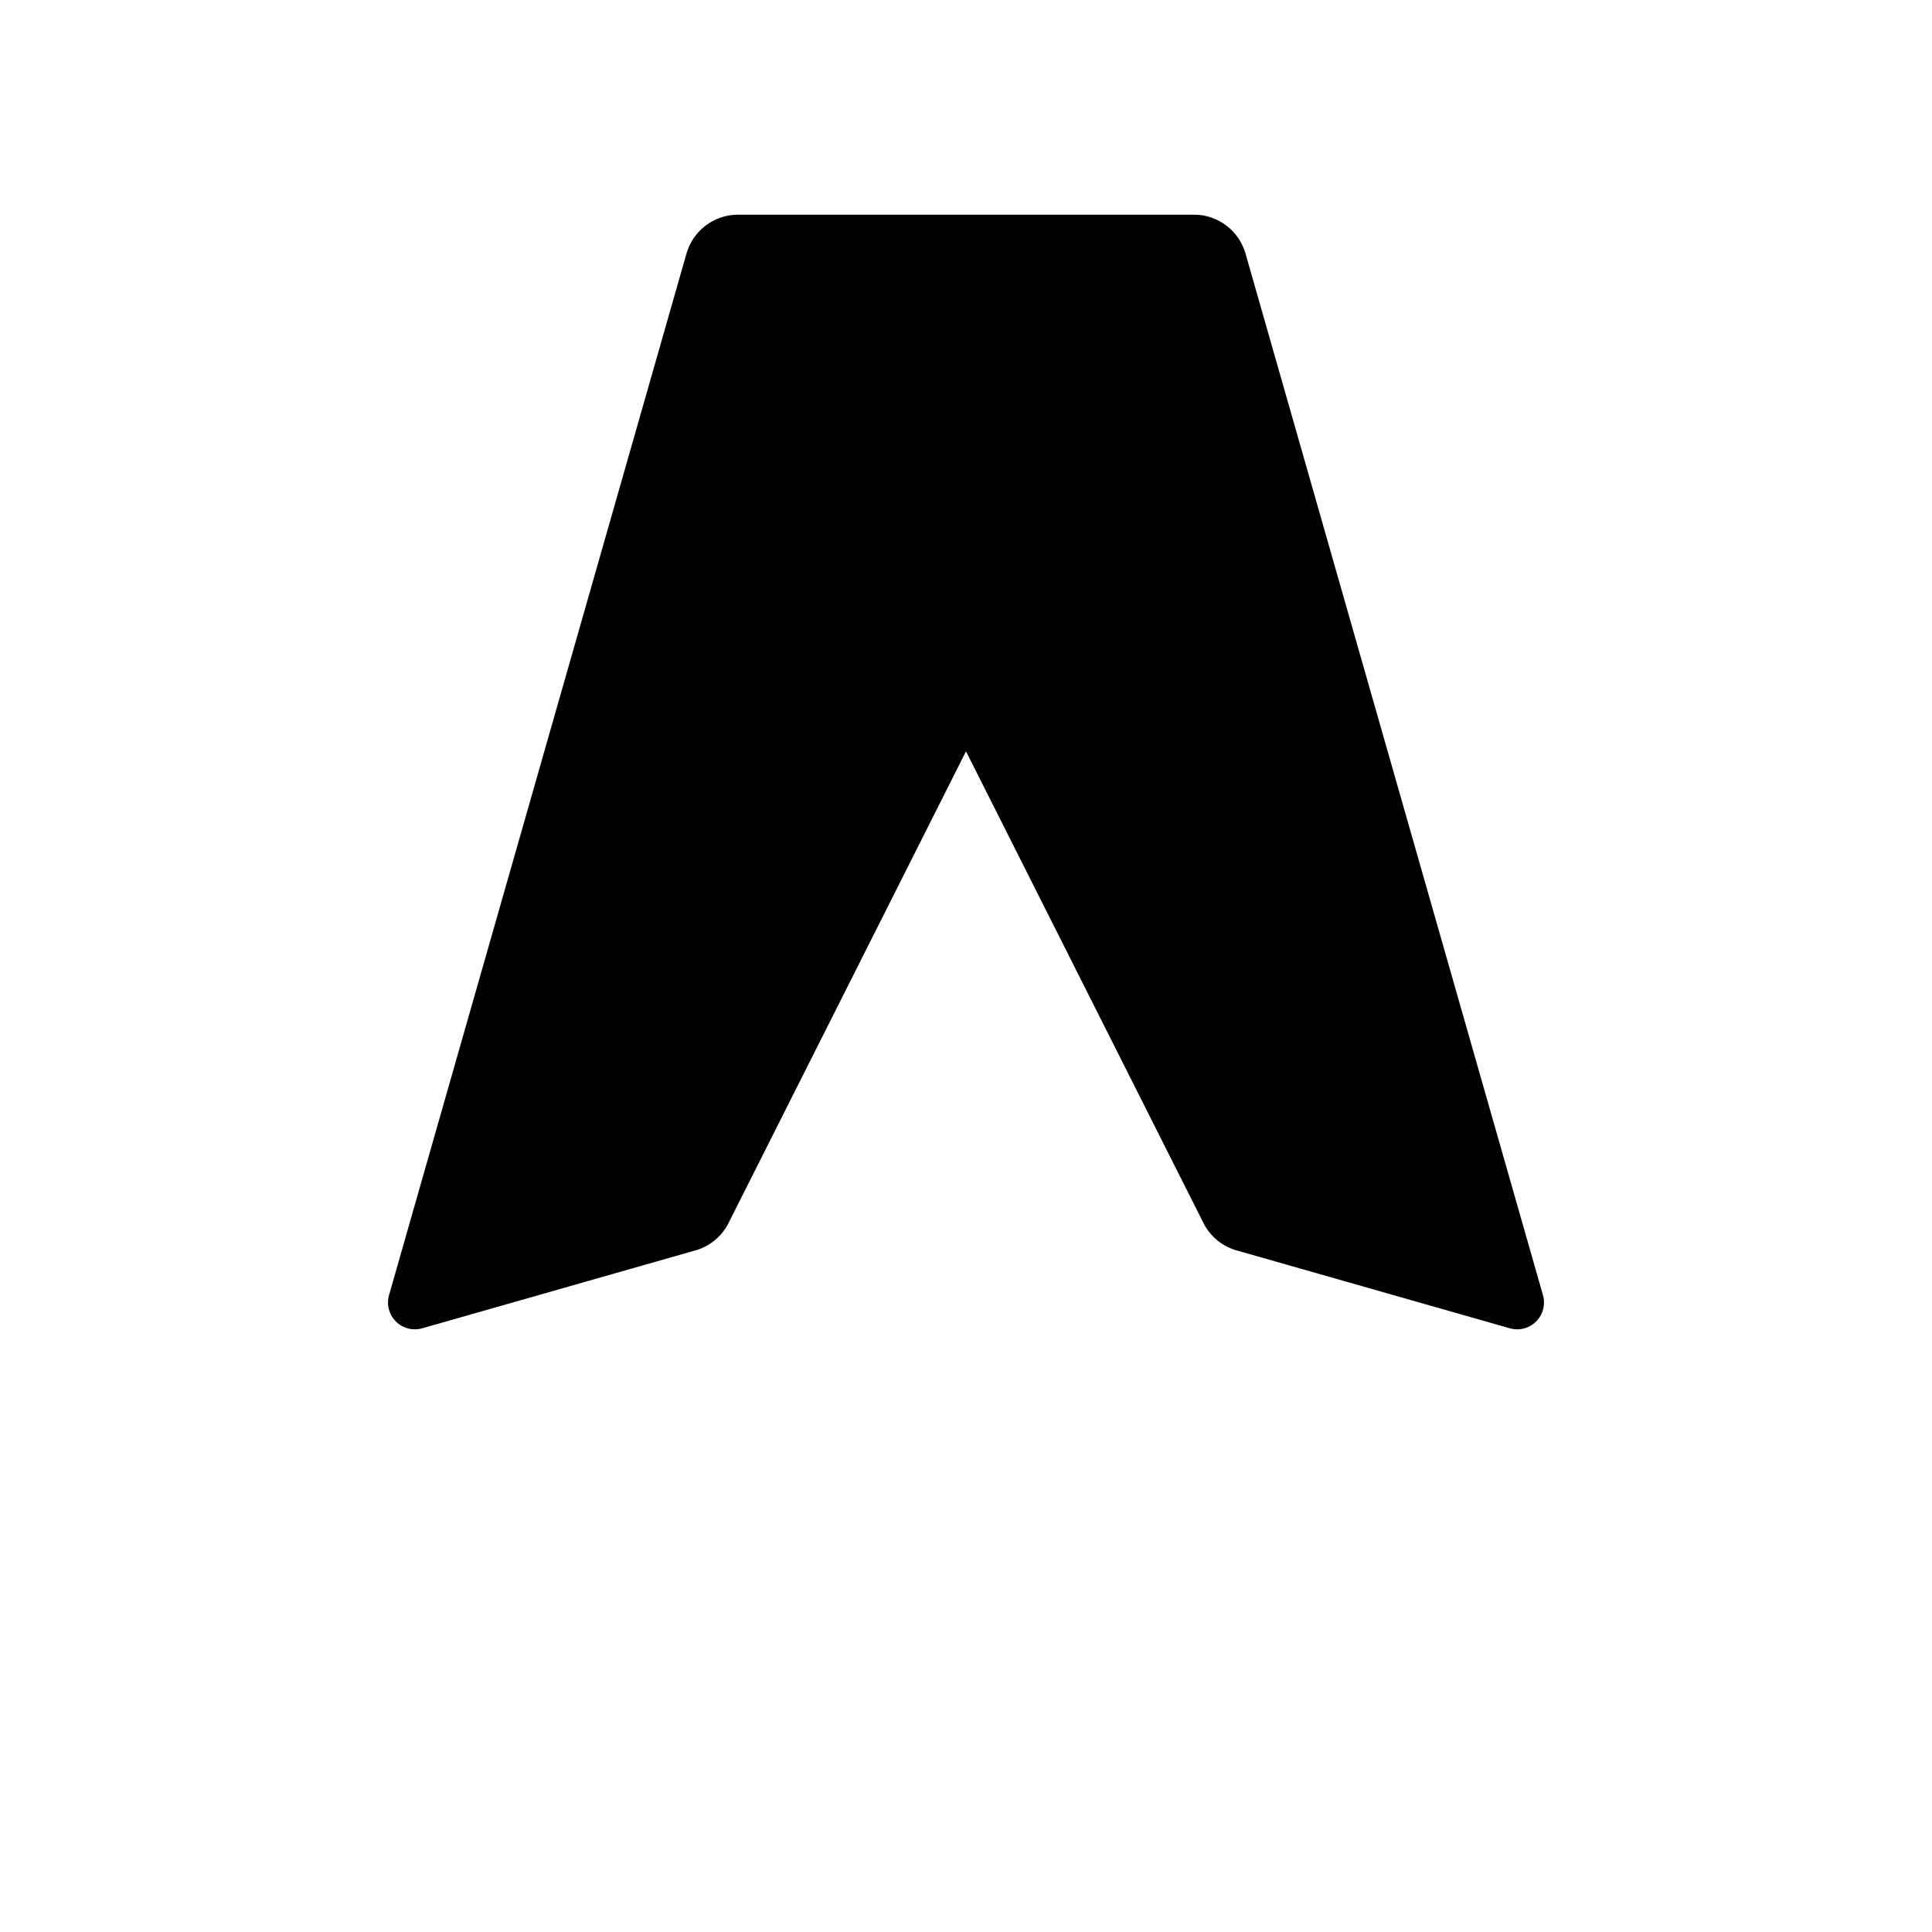
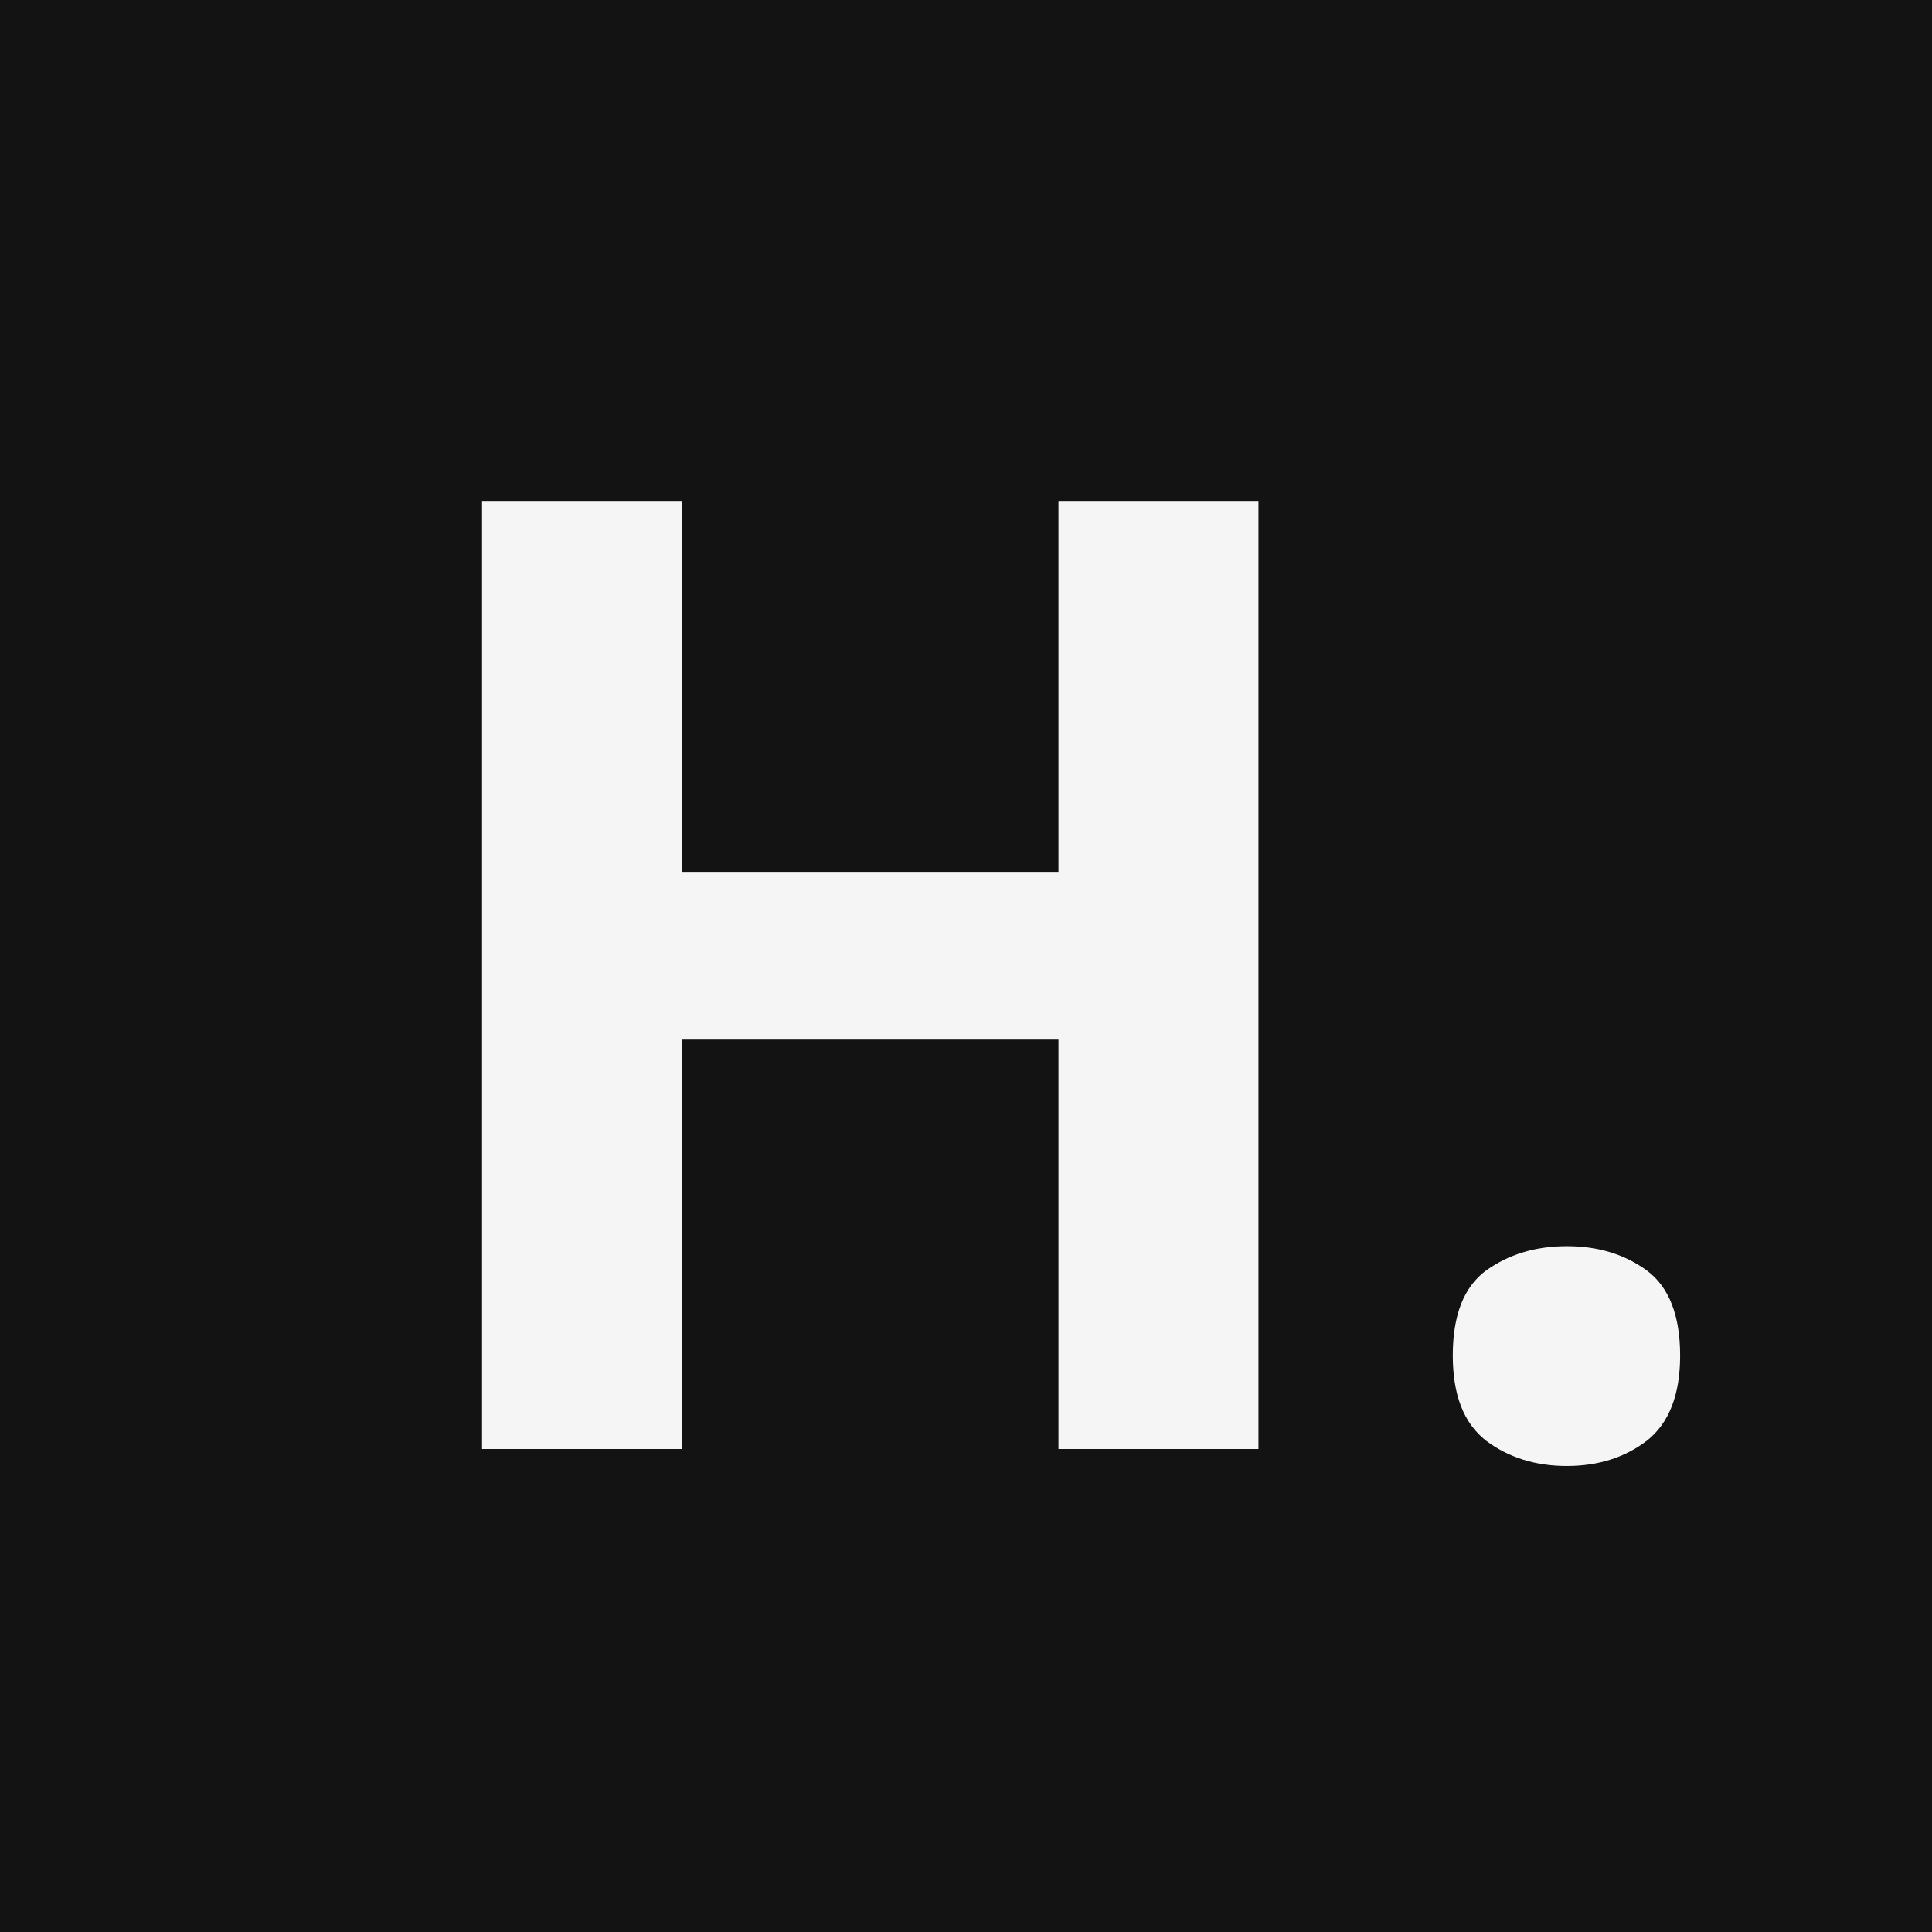
- <svg xmlns="http://www.w3.org/2000/svg" fill="none" viewBox="0 0 36 36">
-   <path fill="#000" d="M22.25 4h-8.5a1 1 0 0 0-.96.73l-5.54 19.4a.5.5 0 0 0 .62.62l5.05-1.44a1 1 0 0 0 .67-.55L18 14l4.41 8.76a1 1 0 0 0 .67.55l5.05 1.44a.5.5 0 0 0 .62-.62l-5.54-19.4a1 1 0 0 0-.96-.73Z" />
+ <svg xmlns="http://www.w3.org/2000/svg" viewBox="0 0 32 32">
+   <rect width="32" height="32" fill="#141313" />
+   <text x="6" y="24" font-family="Oxanium, system-ui, sans-serif" font-size="22" font-weight="800" fill="#F5F5F5" letter-spacing="-0.02">H.</text>
</svg>
